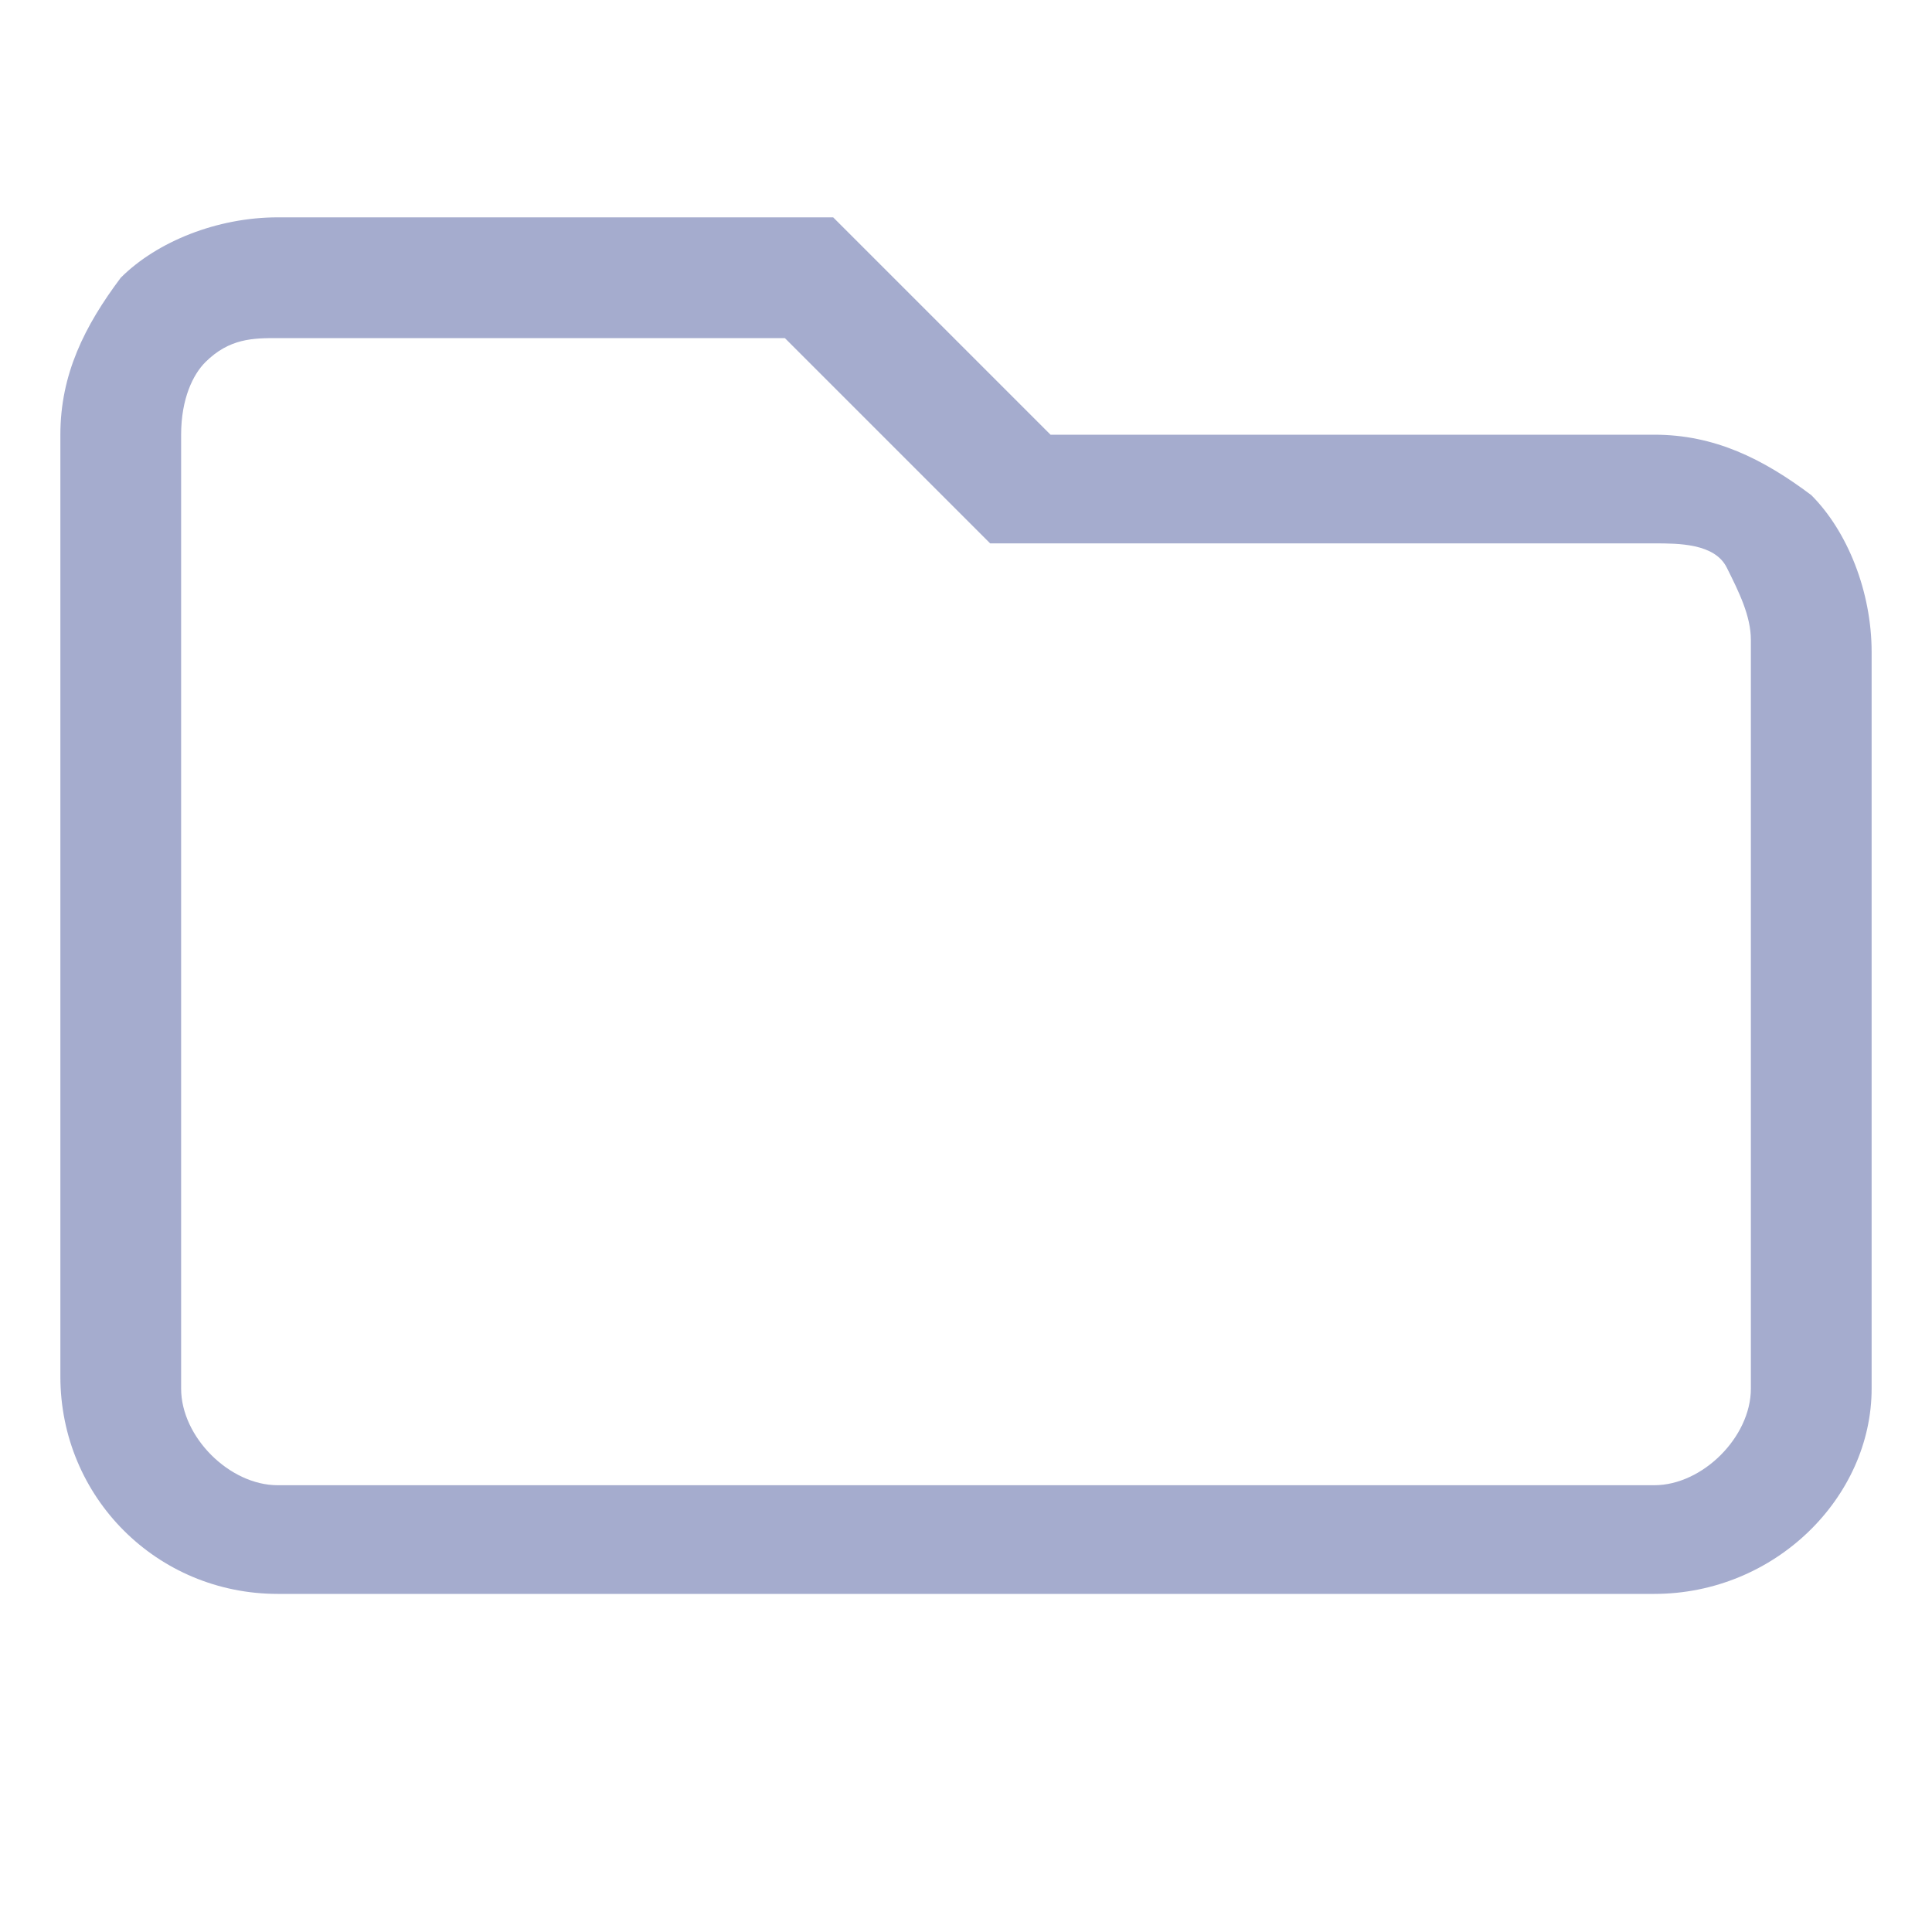
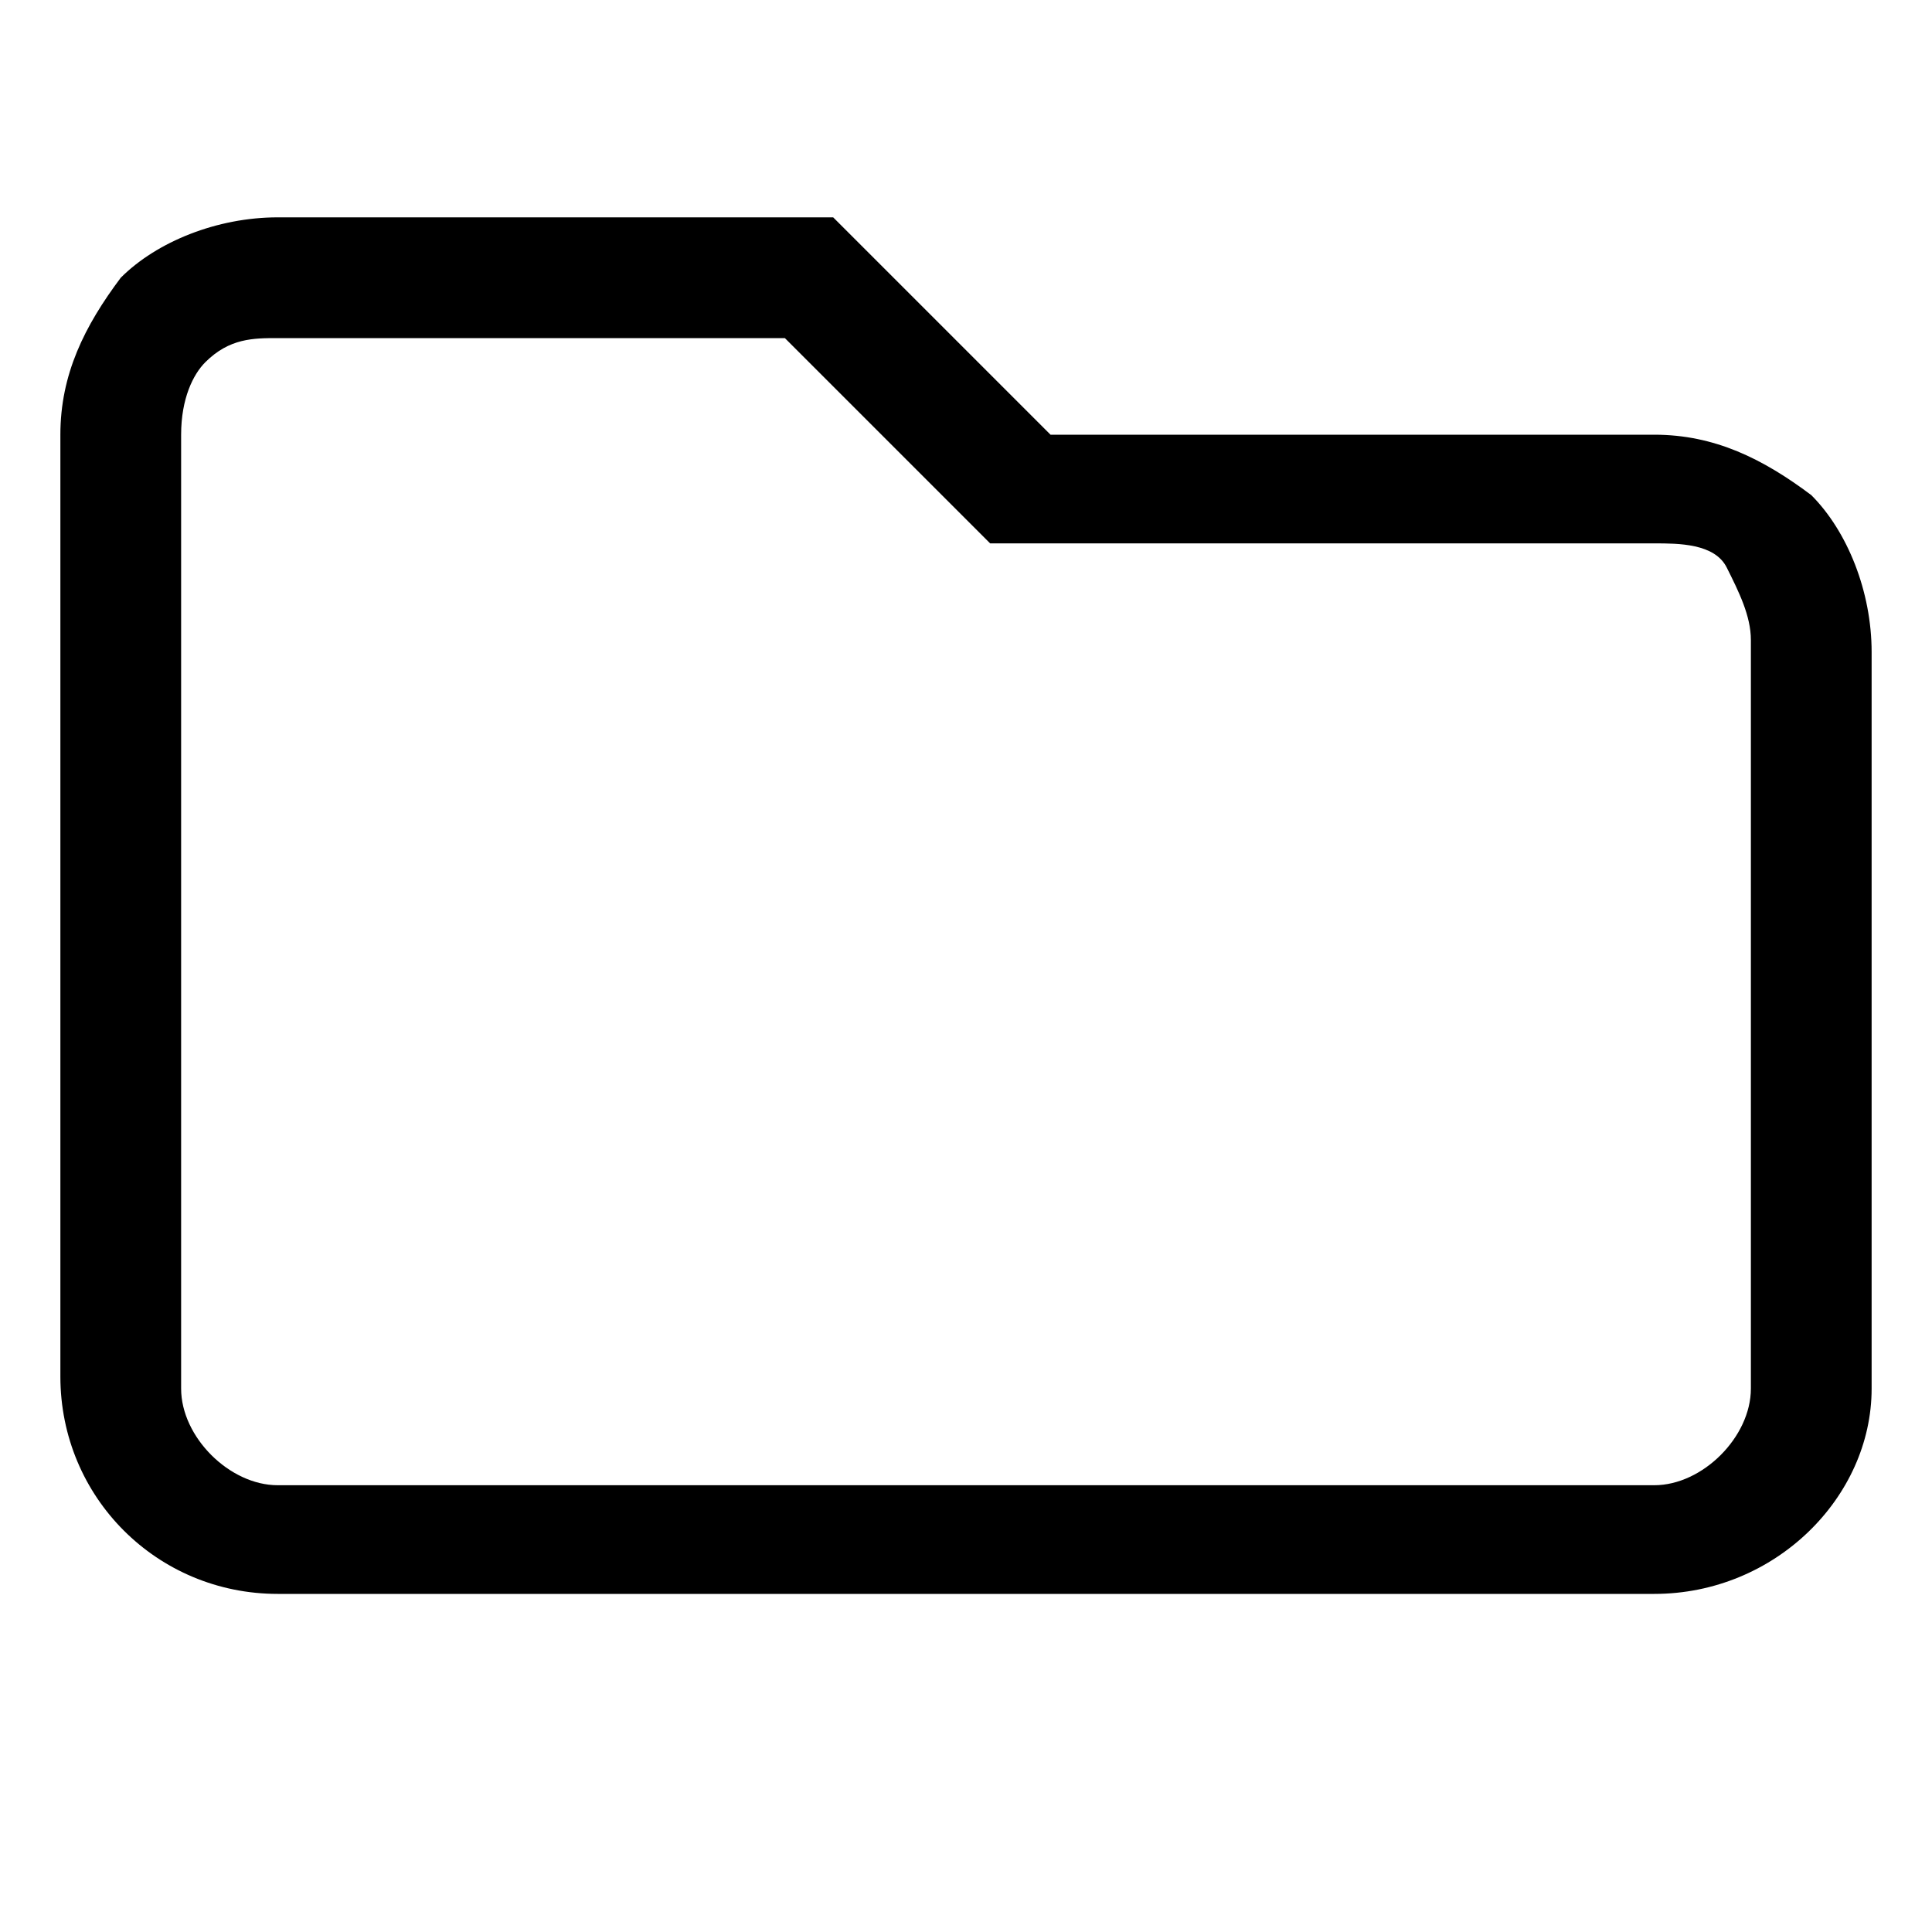
<svg xmlns="http://www.w3.org/2000/svg" version="1.1" id="ic_tree_folder--opened" x="0px" y="0px" viewBox="0 0 16 16" style="enable-background:new 0 0 16 16;" xml:space="preserve">
  <style type="text/css">
	.st0{fill:none;}
- 	.st1{fill:#A5ACCE;}
</style>
-   <rect id="rectangle" class="st0" width="16" height="16" />
+   <rect id="rectangle" y="0" class="st0" width="16" height="16" />
  <g id="Icon_awesome-folder">
-     <path class="st1" d="M13.7,13.2H2.3c-1,0-1.8-0.8-1.8-1.8V3.6c0-0.5,0.2-0.9,0.5-1.3c0.3-0.3,0.8-0.5,1.3-0.5c0,0,0,0,0,0h4.6   l1.8,1.8h5c0.5,0,0.9,0.2,1.3,0.5c0.3,0.3,0.5,0.8,0.5,1.3v6.1C15.5,12.4,14.7,13.2,13.7,13.2z M2.3,2.8C2.1,2.8,1.9,2.8,1.7,3   C1.6,3.1,1.5,3.3,1.5,3.6v7.9c0,0.4,0.4,0.8,0.8,0.8h11.4c0.4,0,0.8-0.4,0.8-0.8V5.3c0-0.2-0.1-0.4-0.2-0.6s-0.4-0.2-0.6-0.2V4   l0,0.5H8.2L6.5,2.8H2.3L2.3,2.8z" />
+     <path d="M13.7,13.2H2.3c-1,0-1.8-0.8-1.8-1.8V3.6c0-0.5,0.2-0.9,0.5-1.3C1.3,2,1.8,1.8,2.3,1.8l0,0h4.6l1.8,1.8h5   c0.5,0,0.9,0.2,1.3,0.5c0.3,0.3,0.5,0.8,0.5,1.3v6.1C15.5,12.4,14.7,13.2,13.7,13.2z M2.3,2.8c-0.2,0-0.4,0-0.6,0.2   C1.6,3.1,1.5,3.3,1.5,3.6v7.9c0,0.4,0.4,0.8,0.8,0.8h11.4c0.4,0,0.8-0.4,0.8-0.8V5.3c0-0.2-0.1-0.4-0.2-0.6s-0.4-0.2-0.6-0.2V4v0.5   H8.2L6.5,2.8H2.3L2.3,2.8z" />
  </g>
</svg>
